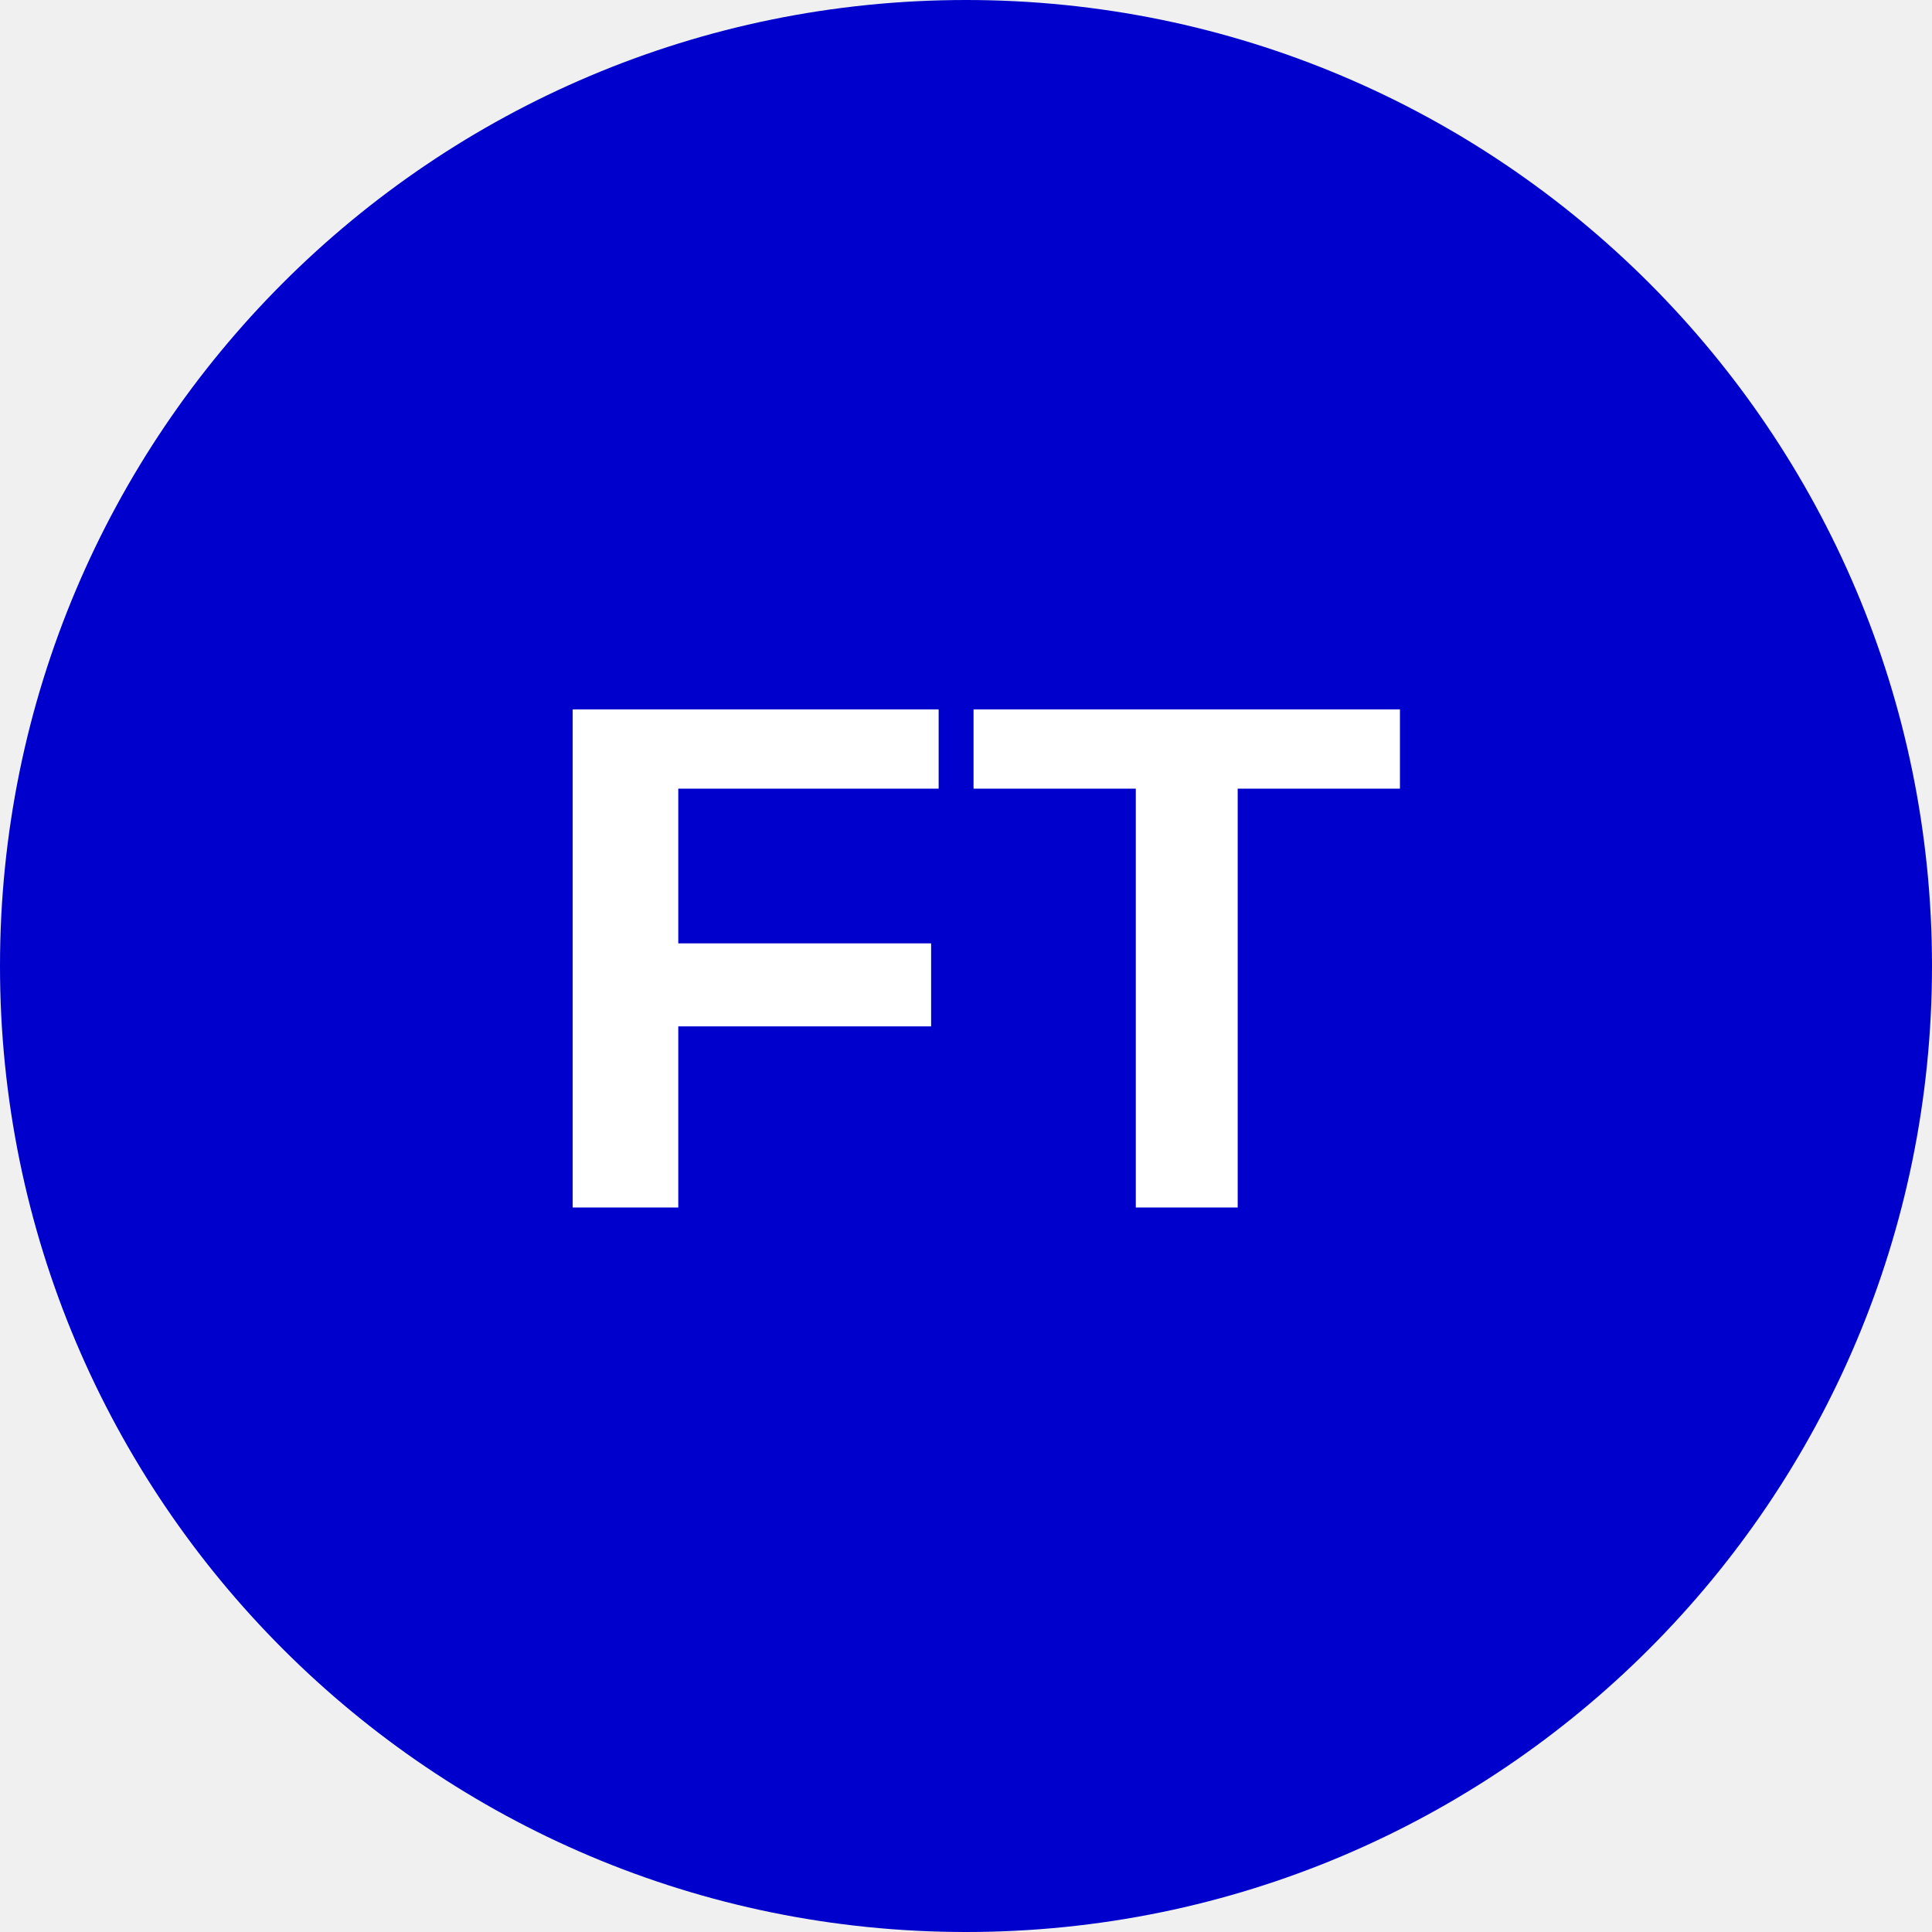
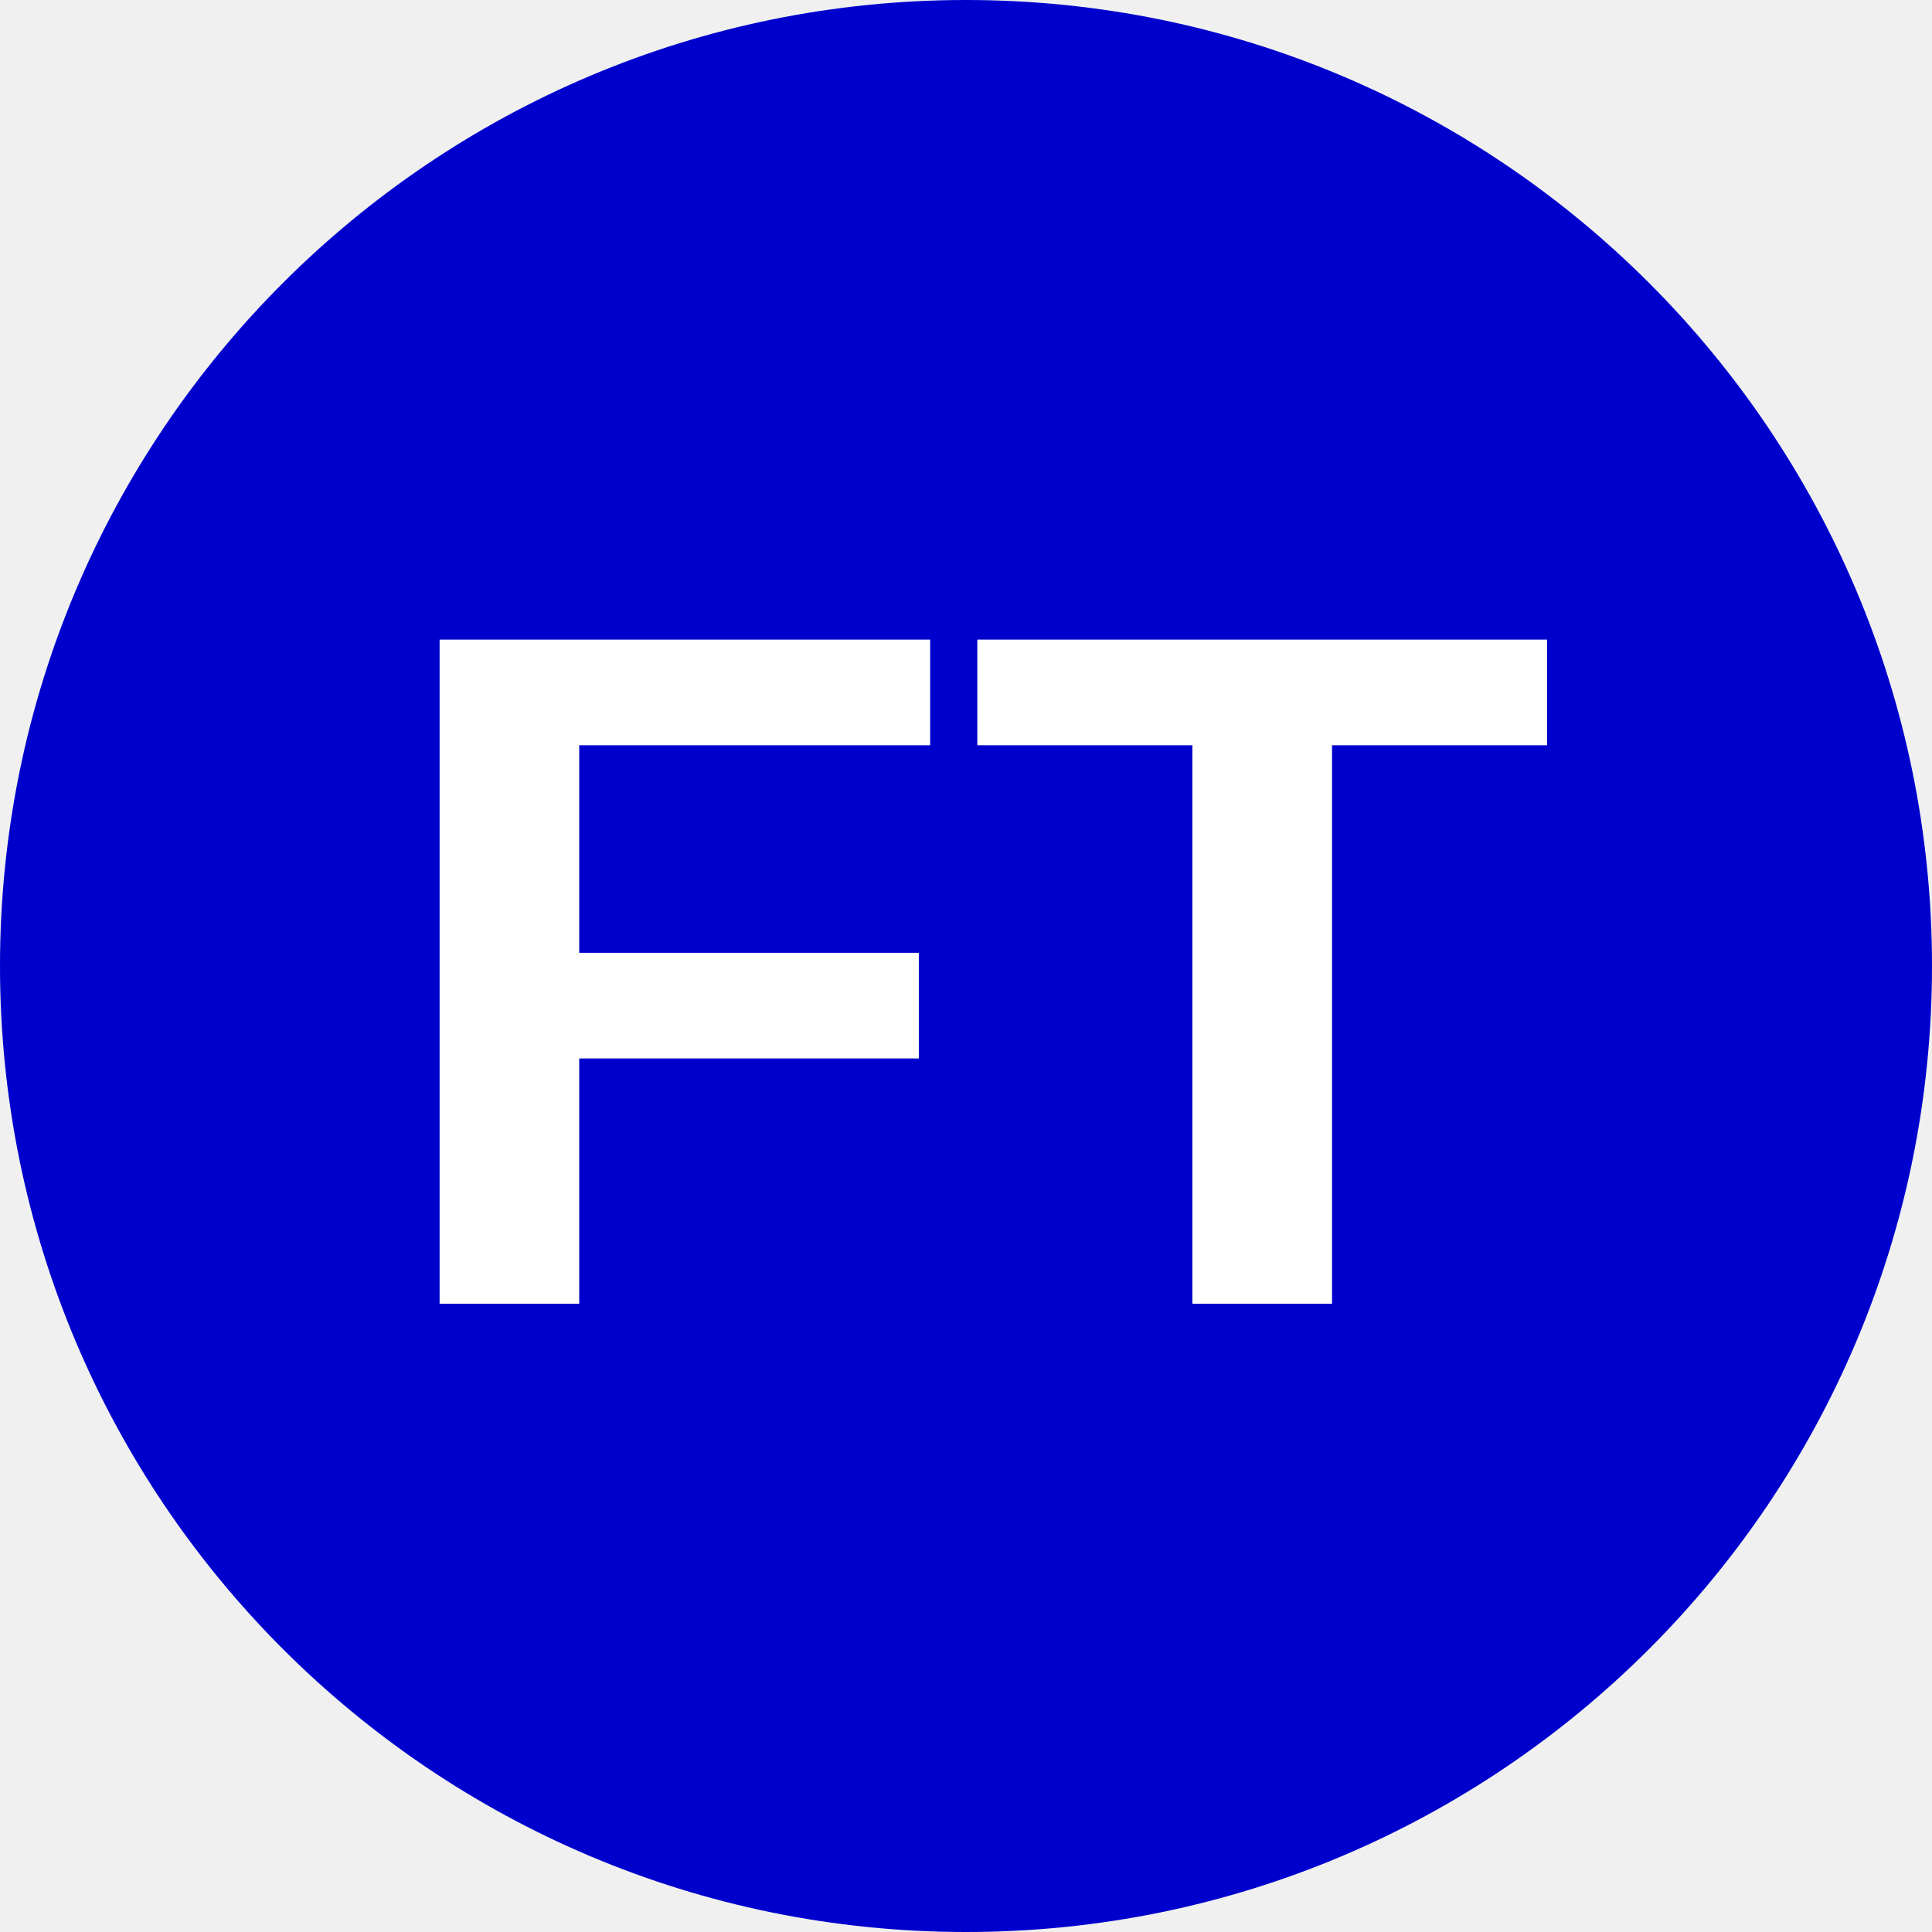
<svg xmlns="http://www.w3.org/2000/svg" viewBox="0 0 8 8">
  <circle cx="4" cy="4" r="4" fill="mediumBlue" />
-   <text x="4" y="5" text-anchor="middle" font-weight="700" font-size="3" font-family="Arial" fill="#ffffff">FT</text>
+   <text x="4" y="5.4" text-anchor="middle" font-weight="700" font-size="4" font-family="Arial" fill="#fff">FT</text>
</svg>
